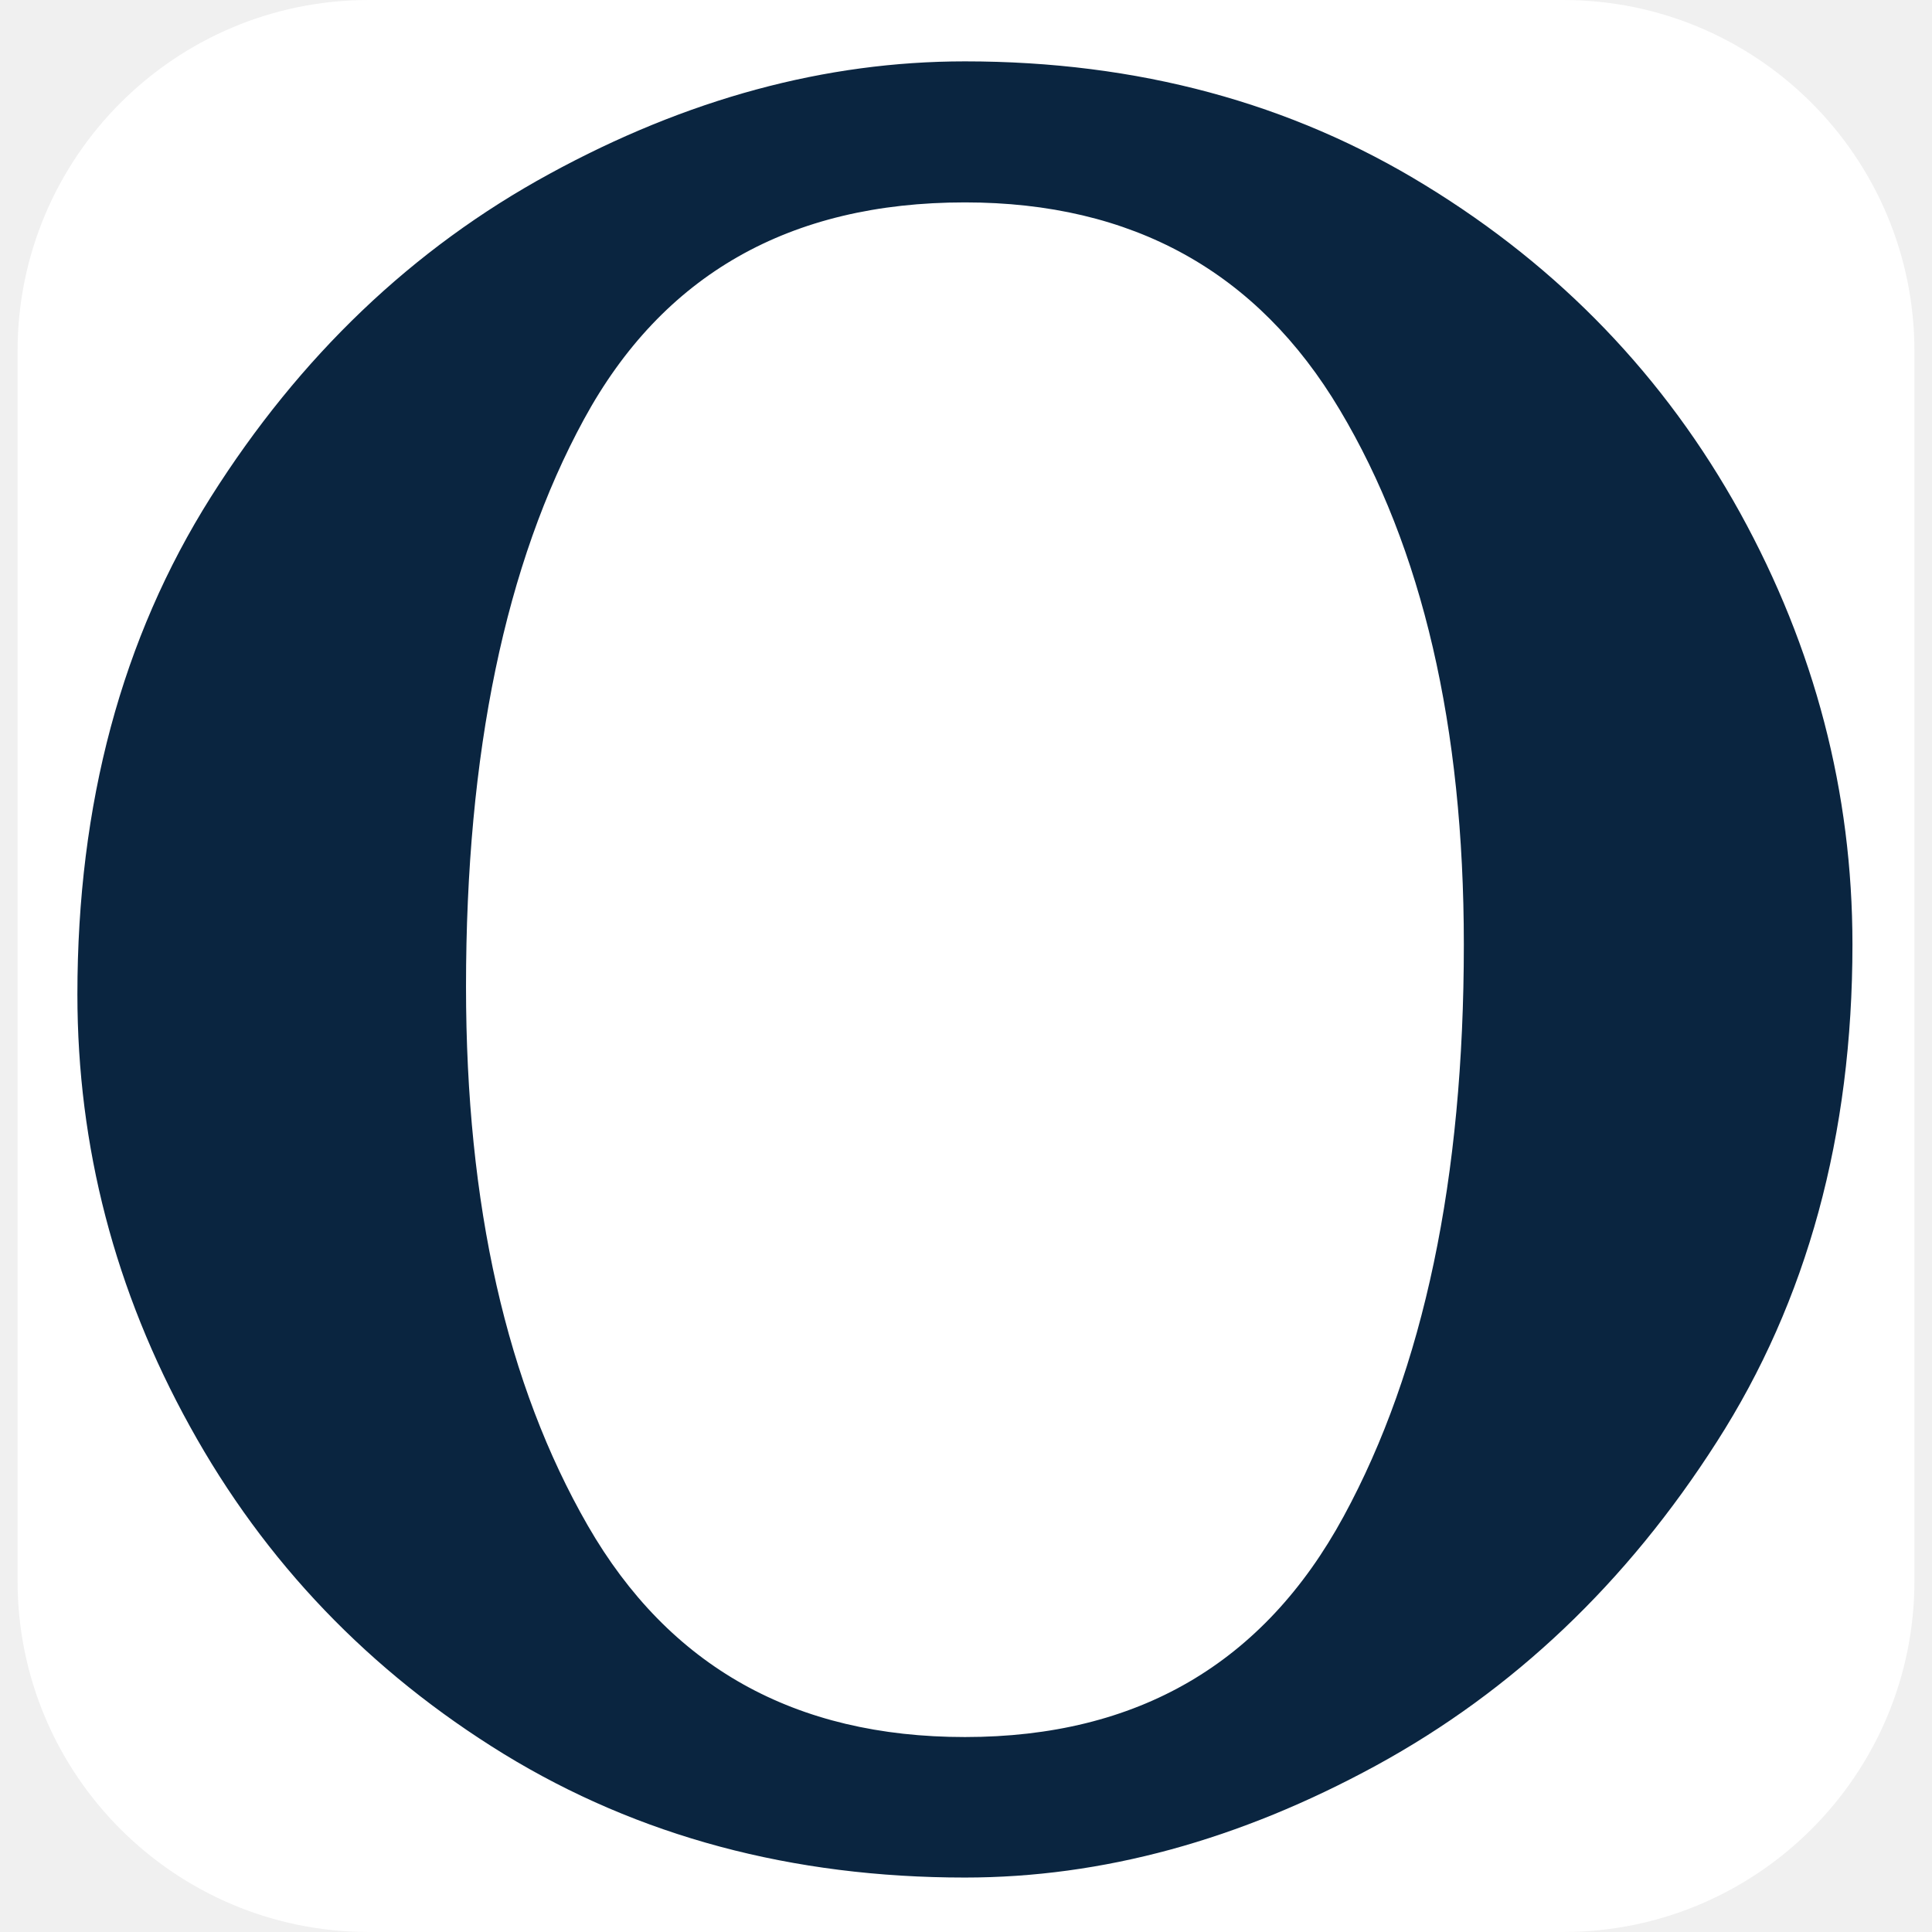
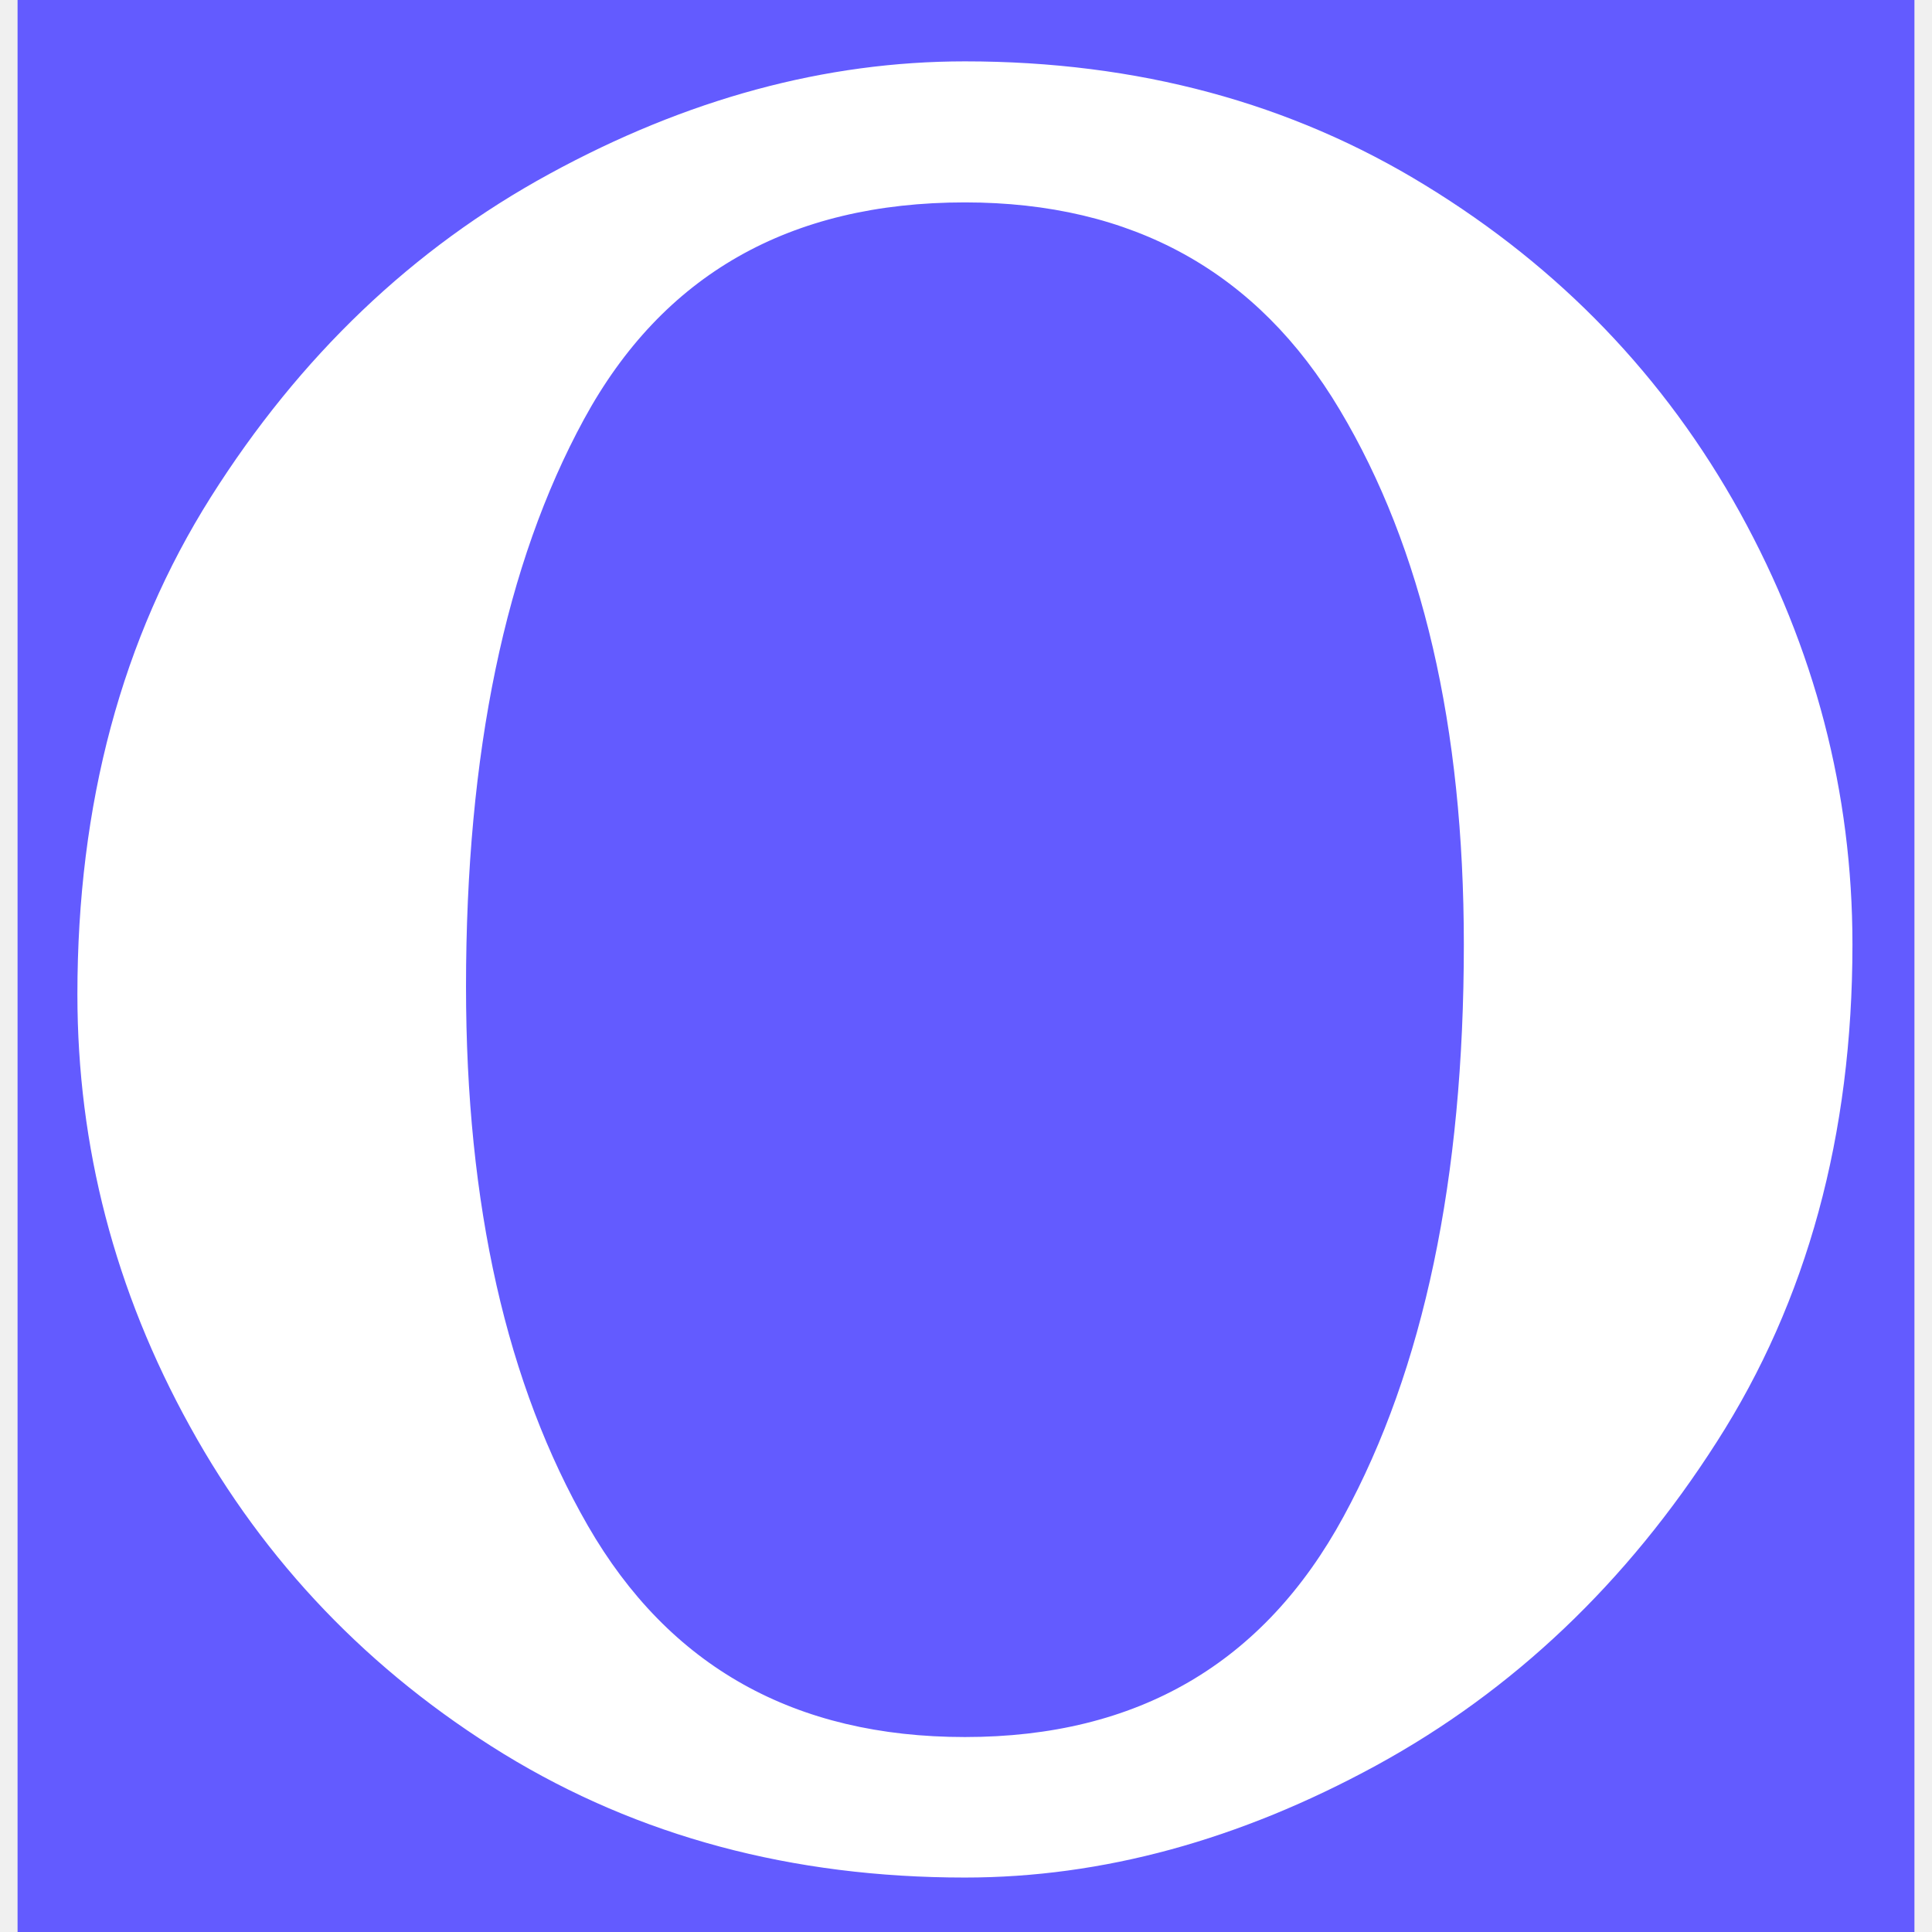
<svg xmlns="http://www.w3.org/2000/svg" width="150" height="150" viewBox="10 78 54 55" fill="none">
-   <rect x="10" y="78" width="54" height="55" rx="10" fill="white" />
-   <g fill="#0A2540" transform="translate(7.266387 130.1529)">
+   <rect x="10" y="78" width="54" height="55" fill="#635BFF" />
+   <g fill="white" transform="translate(7.266387 130.1529)">
    <path d="M29.703 1.297c-4.918 0-9.293-1.172-13.125-3.516-3.824-2.351-6.805-5.46-8.938-9.328-2.136-3.863-3.203-7.96-3.203-12.297 0-5.425 1.266-10.144 3.797-14.156 2.532-4.008 5.743-7.078 9.641-9.203 3.906-2.133 7.848-3.203 11.828-3.203 4.914 0 9.285 1.18 13.11 3.531 3.832 2.344 6.816 5.45 8.953 9.313 2.132 3.867 3.203 7.965 3.203 12.296 0 5.43-1.29 10.149-3.86 14.157-2.562 4.011-5.796 7.086-9.703 9.218C37.508.234 33.61 1.297 29.703 1.297Zm0-4c4.914 0 8.508-2.094 10.781-6.281 2.282-4.196 3.422-9.625 3.422-16.282 0-6.207-1.18-11.28-3.531-15.218-2.344-3.938-5.902-5.907-10.672-5.907-4.992 0-8.605 2.059-10.844 6.172-2.242 4.117-3.359 9.5-3.359 16.156 0 6.211 1.156 11.325 3.469 15.344 2.312 4.012 5.89 6.016 10.734 6.016Z" />
  </g>
</svg>
